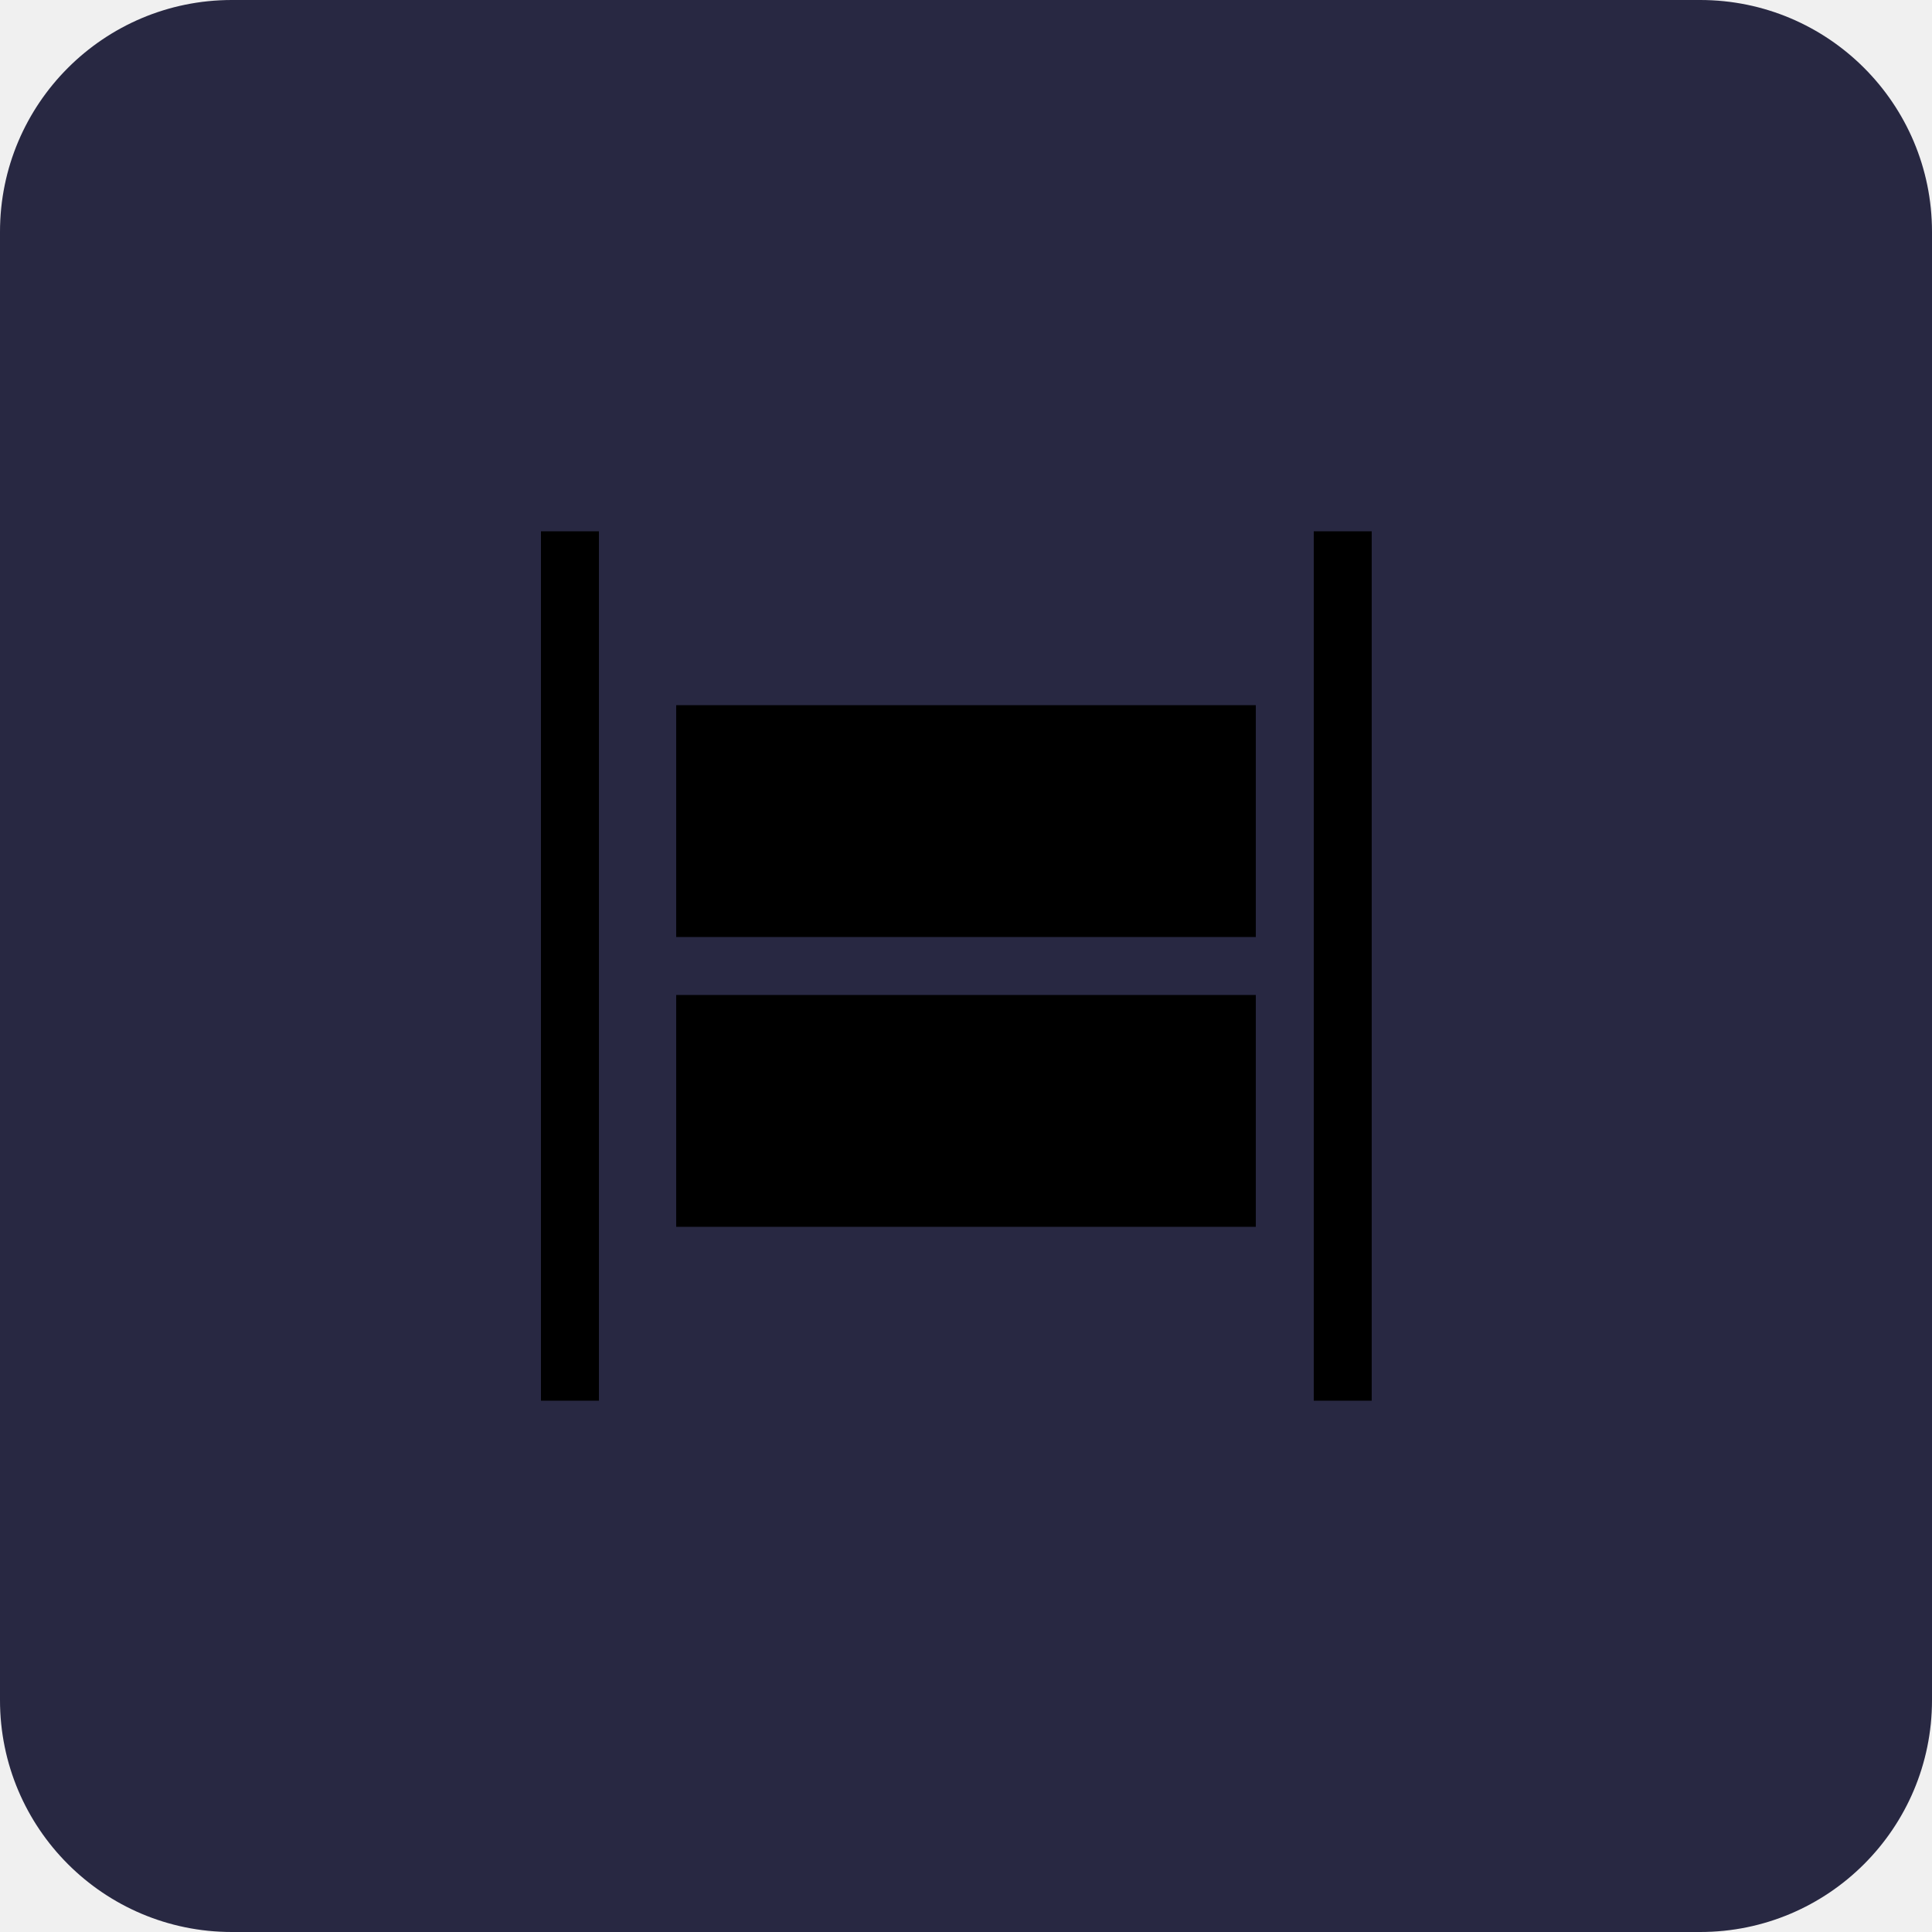
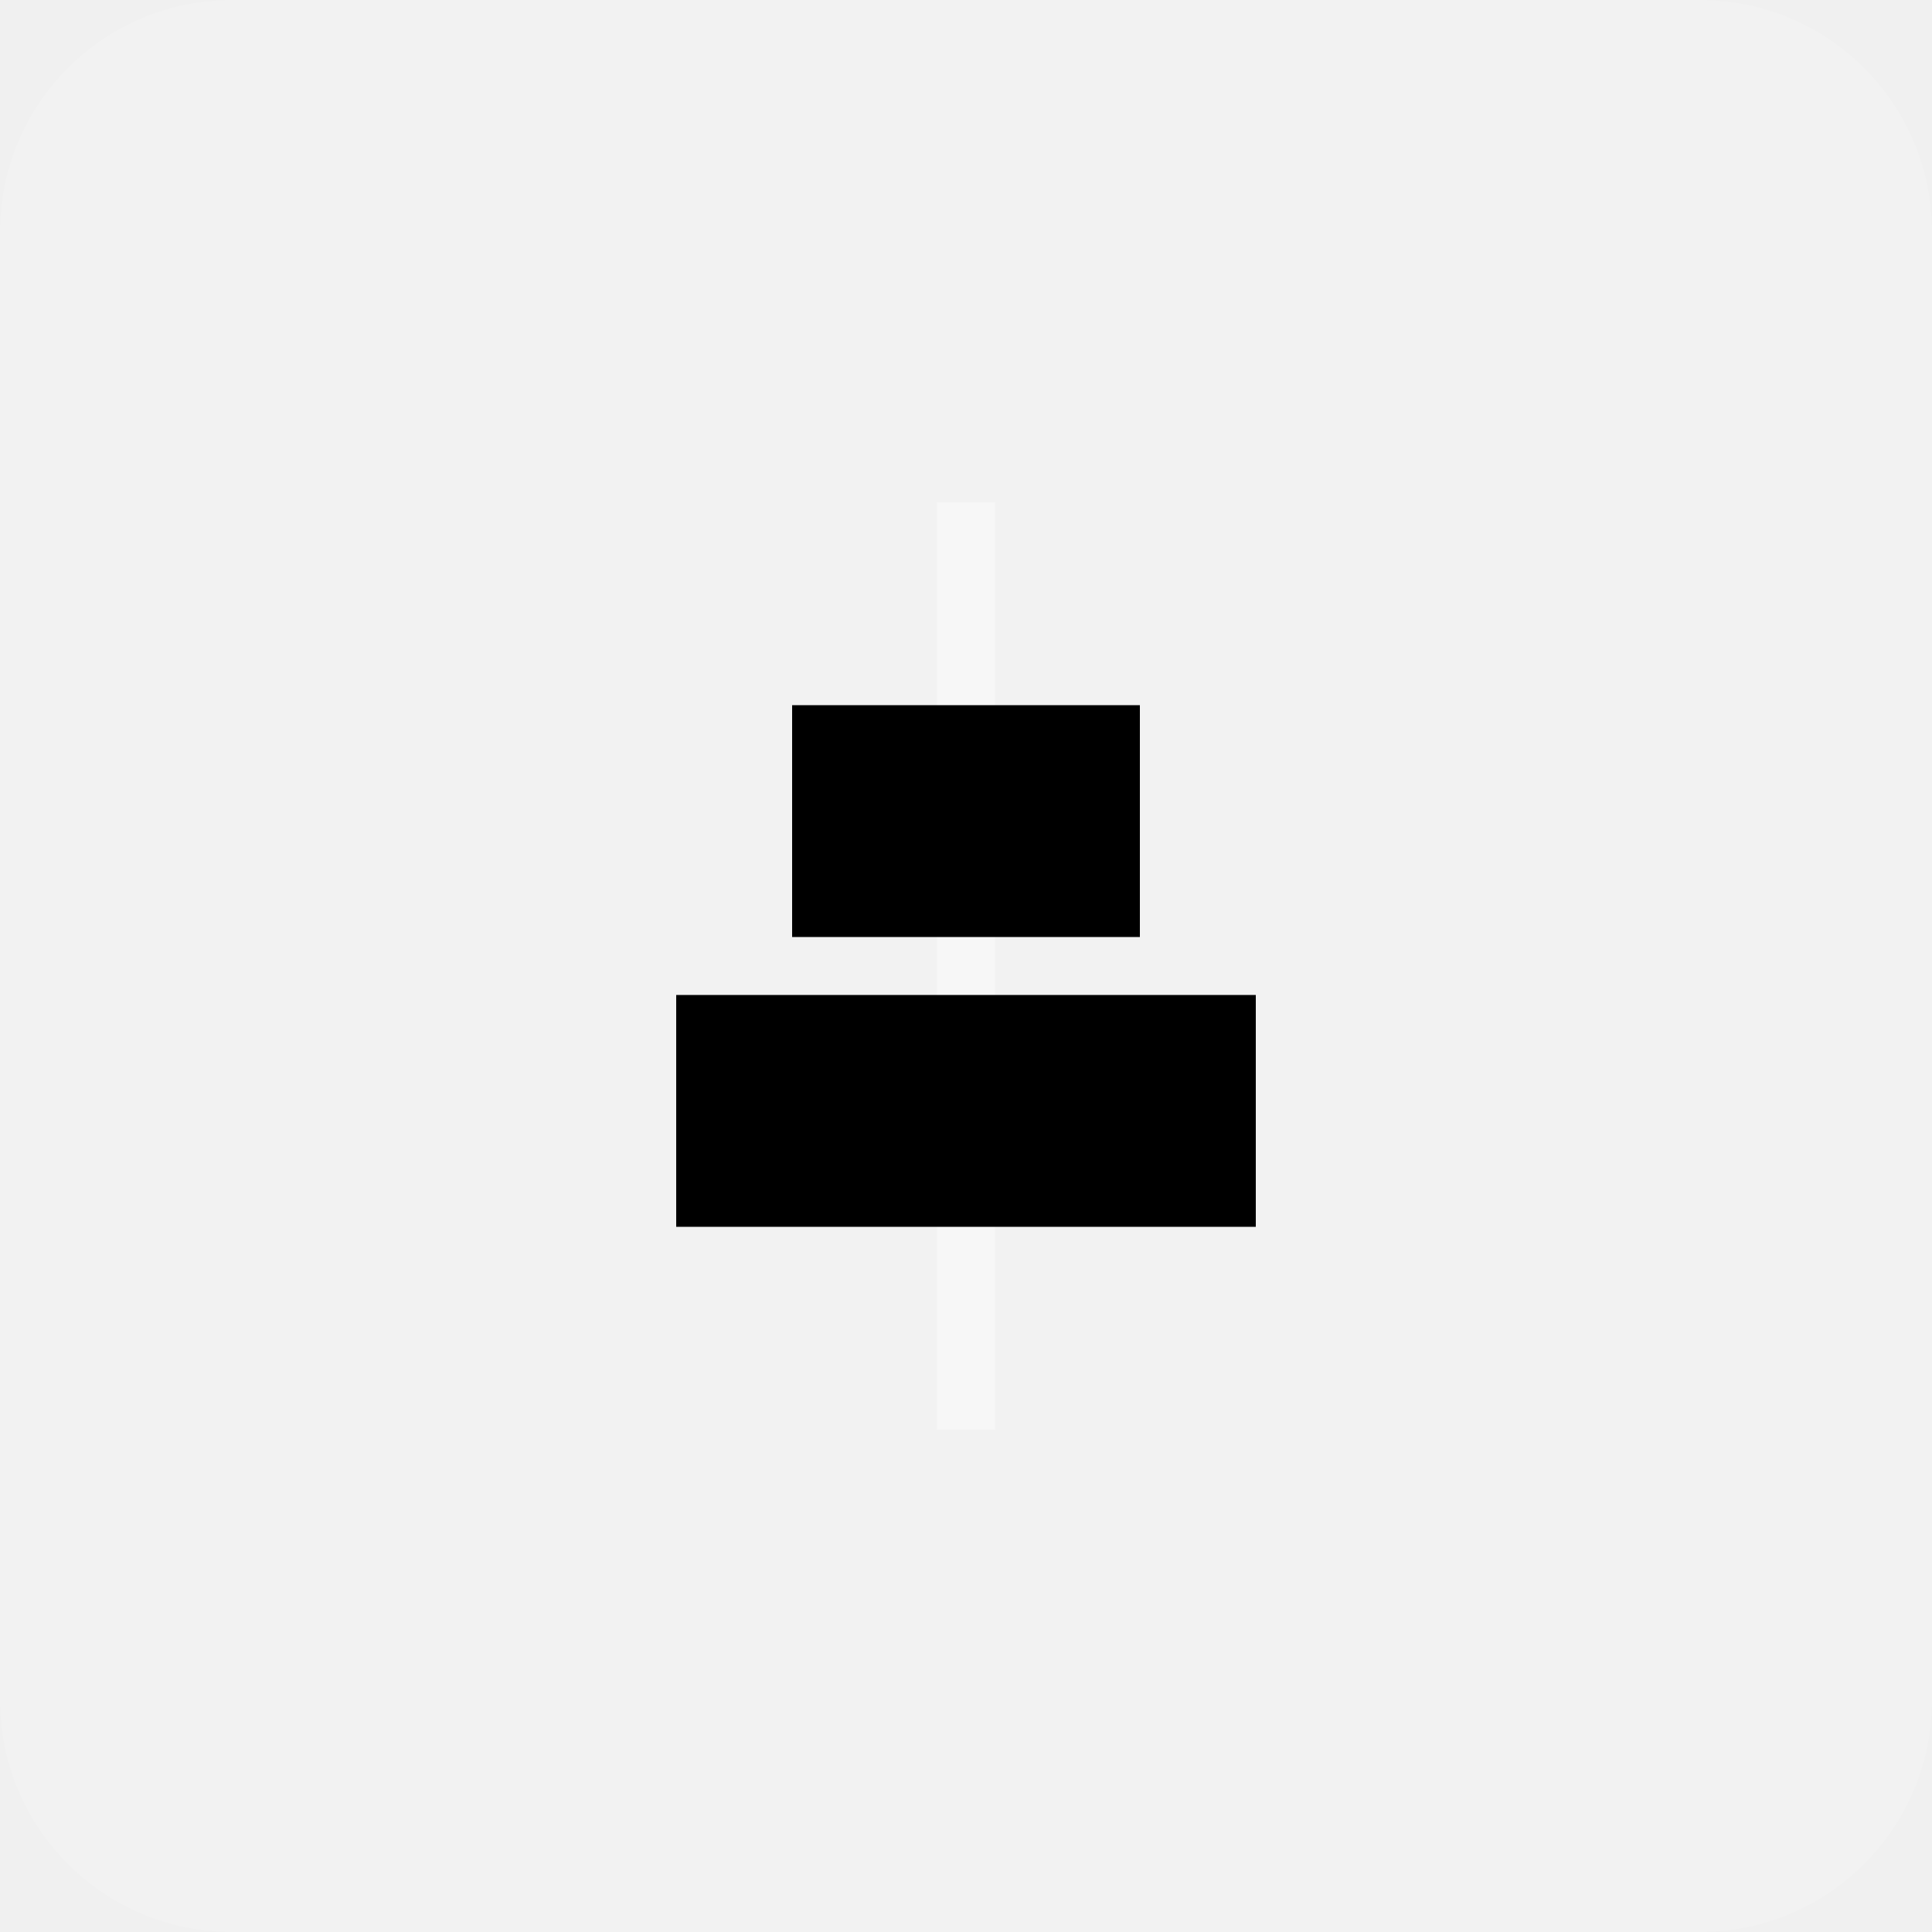
<svg xmlns="http://www.w3.org/2000/svg" width="50" height="50" viewBox="0 0 50 50" fill="none">
-   <rect width="50" height="50" rx="6" fill="#282842" />
-   <rect x="14" y="13.75" width="1.5" height="22.5" fill="currentColor" />
-   <rect x="34" y="13.75" width="1.5" height="22.5" fill="currentColor" />
-   <rect x="17.5" y="18.25" width="15" height="6" fill="currentColor" />
+   <rect width="50" height="50" rx="6" fill="white" fill-opacity="0.12" />
+   <rect x="24.25" y="13" width="1.5" height="24" fill="white" opacity="0.4" />
  <rect x="17.5" y="25.75" width="15" height="6" fill="currentColor" />
+   <rect x="20.5" y="18.25" width="9" height="6" fill="currentColor" />
</svg>
